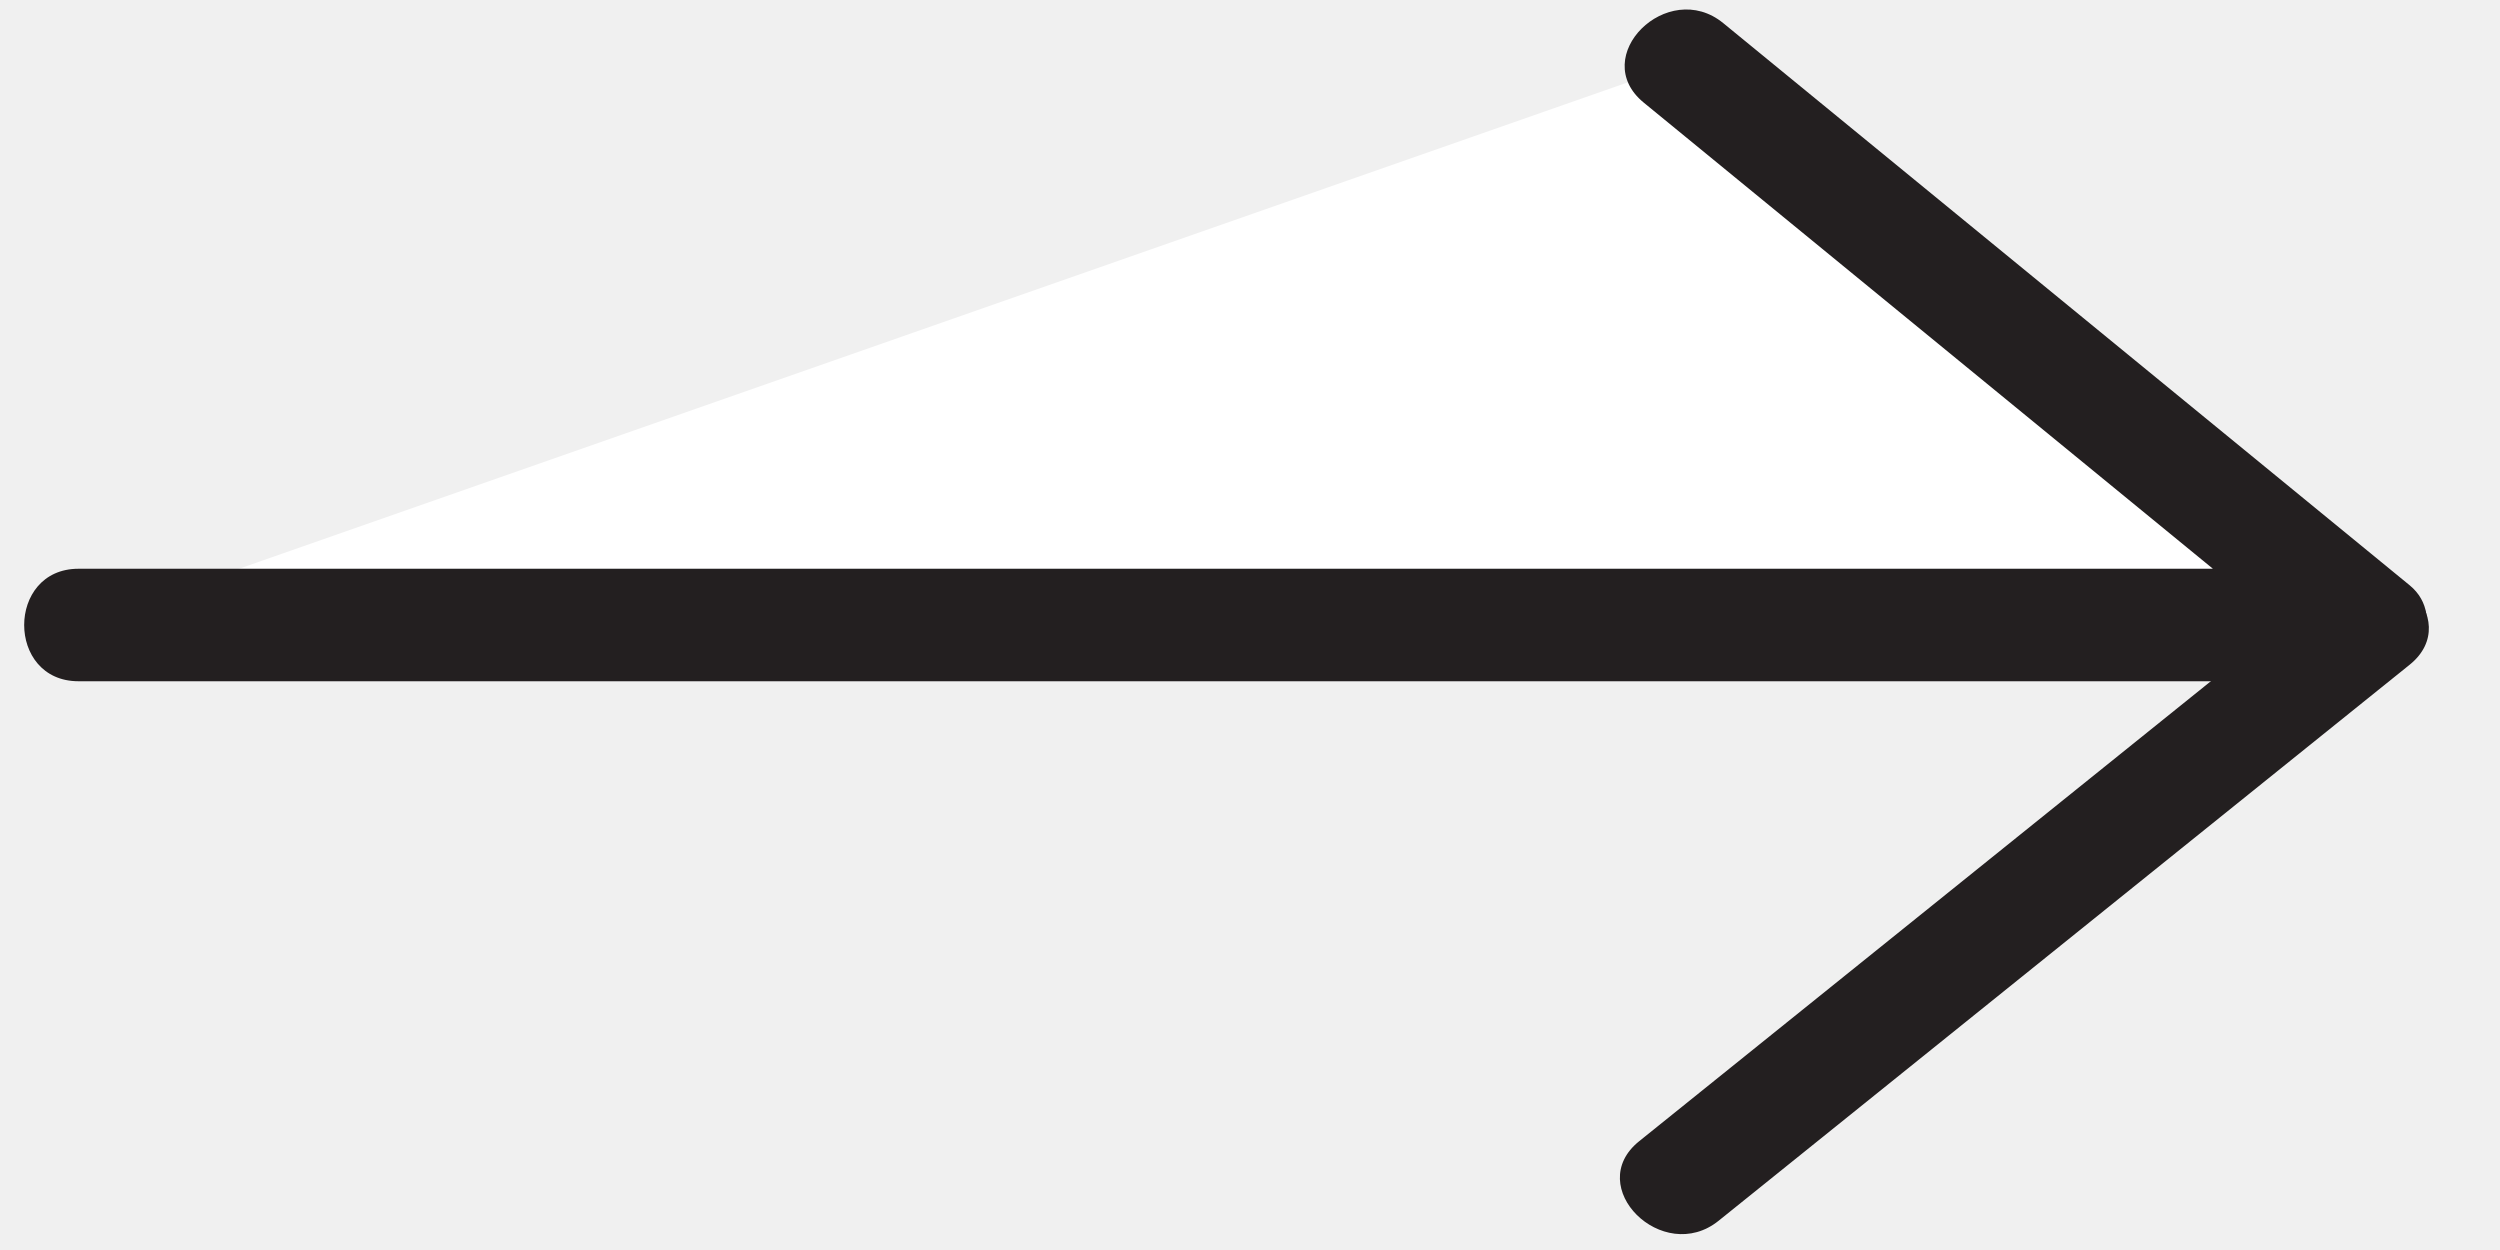
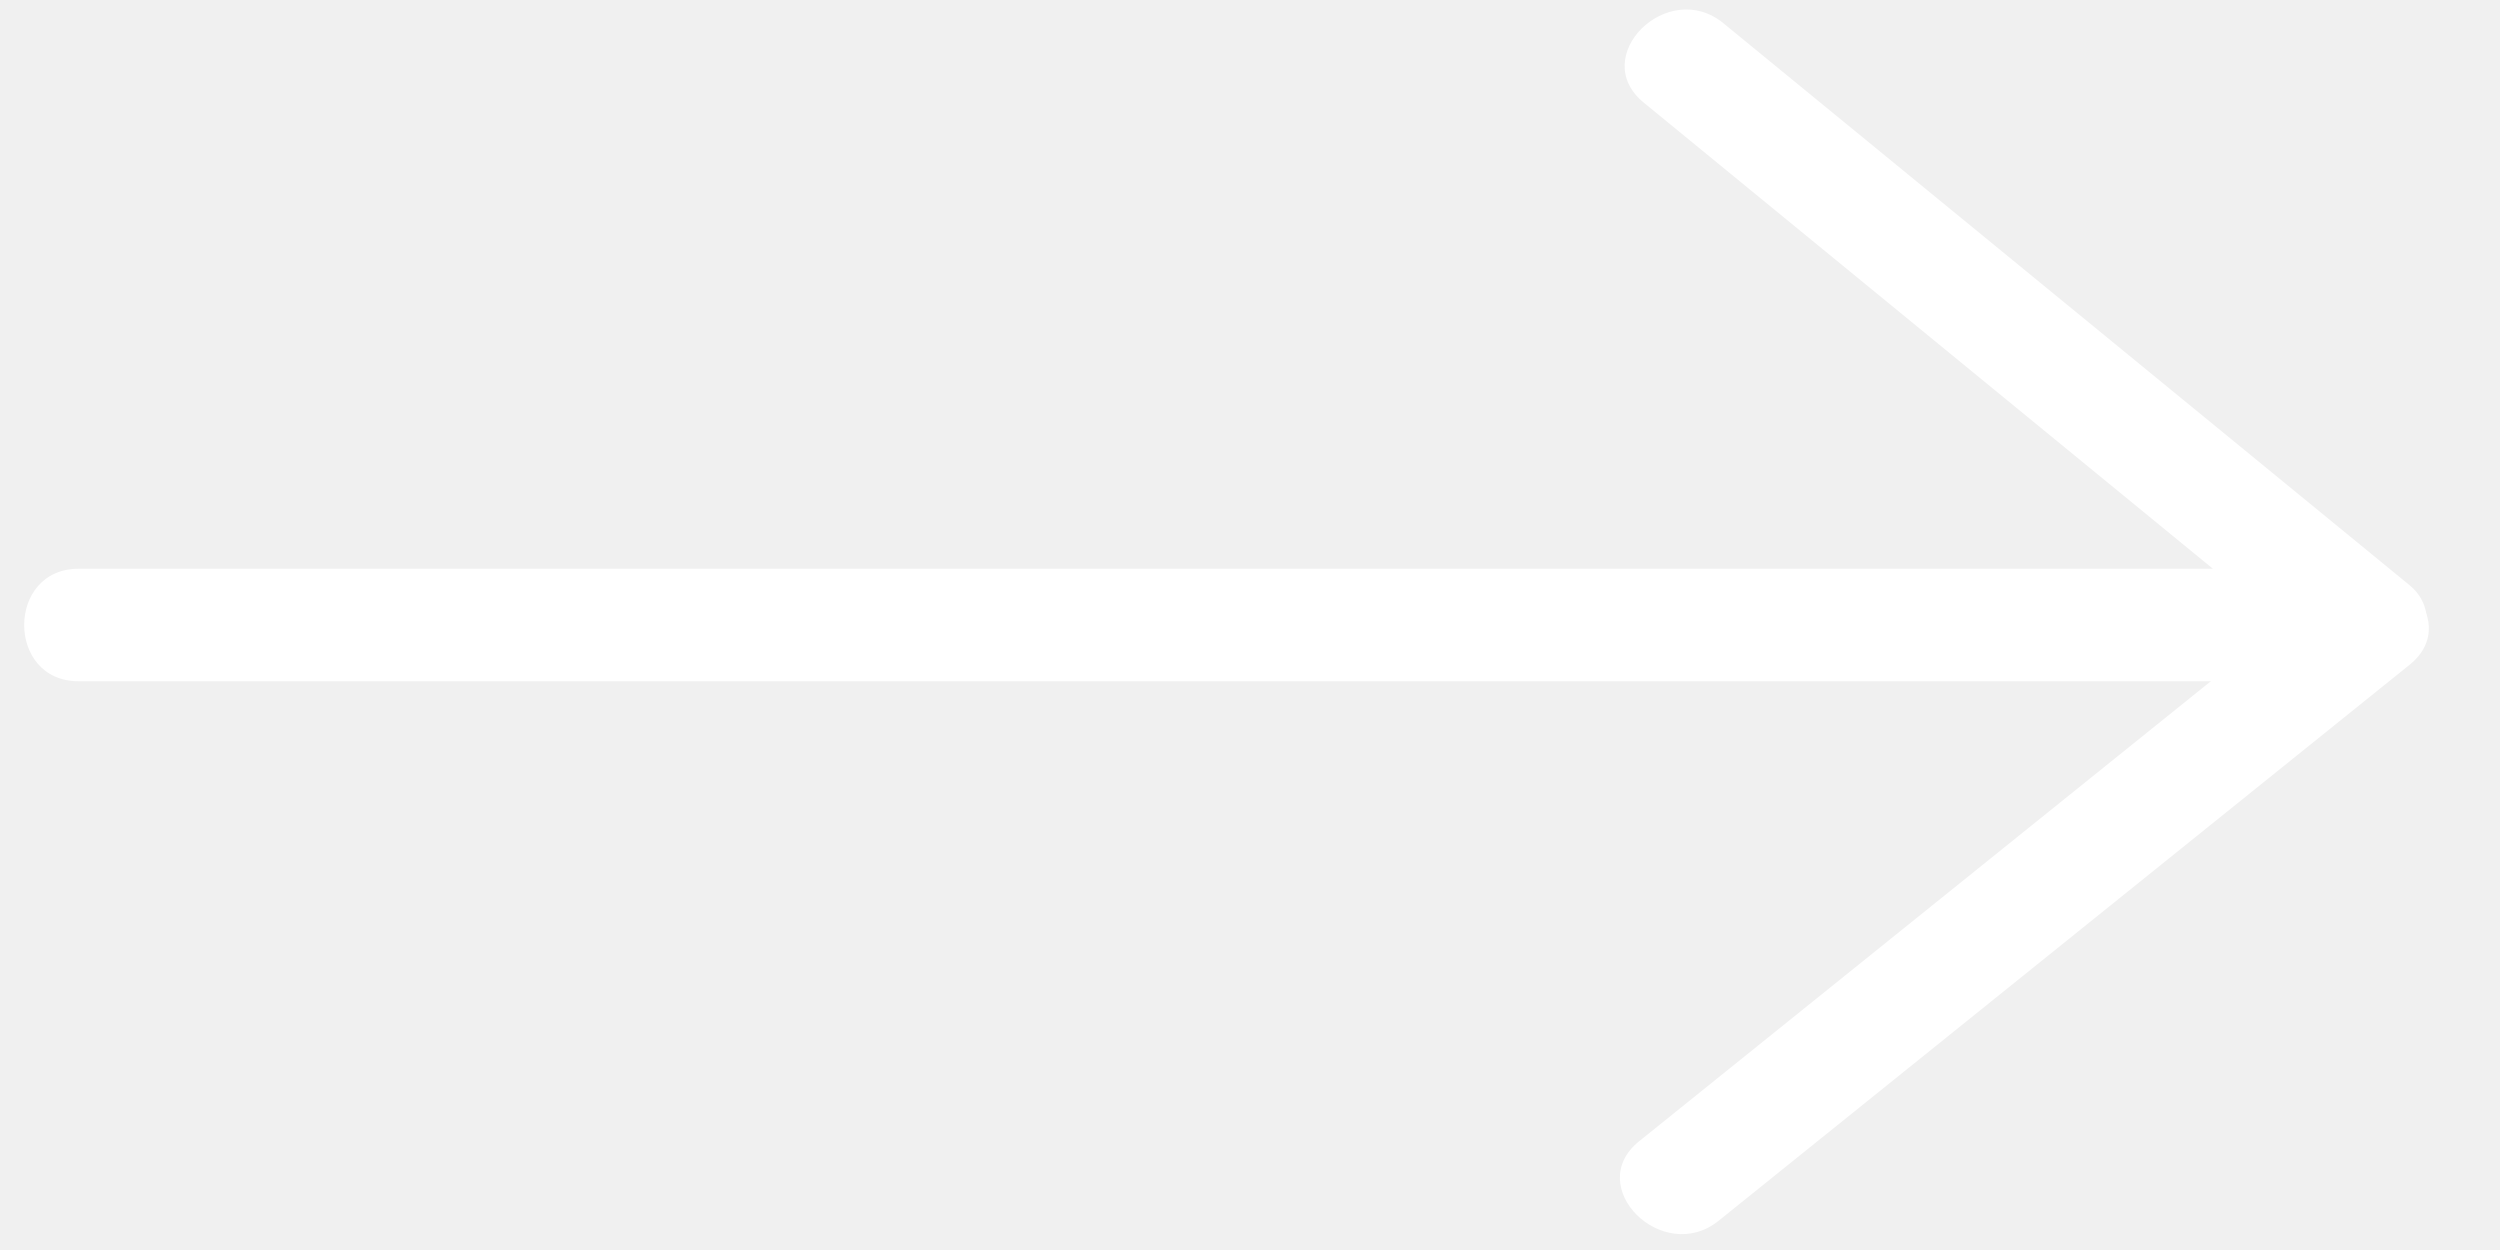
<svg xmlns="http://www.w3.org/2000/svg" version="1.1" id="Layer_1" x="0px" y="0px" viewBox="0 0 200 100" style="enable-background:new 0 0 200 100;" xml:space="preserve">
  <style type="text/css">
	.st0{fill:#FFFFFF;}
- 	.st1{fill:#231F20;}
</style>
  <g>
-     <polyline class="st0" points="6.28,50 189.59,50 134.68,5.03  " />
    <g>
-       <path class="st1" d="M6.28,54.5c20.55,0,41.11,0,61.66,0c32.98,0,65.96,0,98.94,0c7.57,0,15.14,0,22.71,0    c3.62,0,6.31-5.12,3.18-7.68c-18.3-14.99-36.6-29.98-54.91-44.97c-4.45-3.64-10.85,2.69-6.36,6.36    c18.3,14.99,36.6,29.98,54.91,44.97c1.06-2.56,2.12-5.12,3.18-7.68c-20.55,0-41.11,0-61.66,0c-32.98,0-65.96,0-98.94,0    c-7.57,0-15.14,0-22.71,0C0.49,45.5,0.48,54.5,6.28,54.5L6.28,54.5z" />
+       <path class="st0" d="M6.28,54.5c20.55,0,41.11,0,61.66,0c32.98,0,65.96,0,98.94,0c7.57,0,15.14,0,22.71,0    c3.62,0,6.31-5.12,3.18-7.68c-18.3-14.99-36.6-29.98-54.91-44.97c-4.45-3.64-10.85,2.69-6.36,6.36    c18.3,14.99,36.6,29.98,54.91,44.97c1.06-2.56,2.12-5.12,3.18-7.68c-20.55,0-41.11,0-61.66,0c-32.98,0-65.96,0-98.94,0    c-7.57,0-15.14,0-22.71,0C0.49,45.5,0.48,54.5,6.28,54.5L6.28,54.5z" />
    </g>
  </g>
  <g>
-     <line class="st0" x1="189.59" y1="50" x2="134.31" y2="94.48" />
    <g>
-       <path class="st1" d="M186.41,46.82c-18.43,14.83-36.85,29.65-55.28,44.48c-4.51,3.63,1.89,9.96,6.36,6.36    c18.43-14.83,36.85-29.65,55.28-44.48C197.28,49.55,190.88,43.22,186.41,46.82L186.41,46.82z" />
+       <path class="st0" d="M186.41,46.82c-18.43,14.83-36.85,29.65-55.28,44.48c-4.51,3.63,1.89,9.96,6.36,6.36    c18.43-14.83,36.85-29.65,55.28-44.48C197.28,49.55,190.88,43.22,186.41,46.82L186.41,46.82z" />
    </g>
  </g>
</svg>
